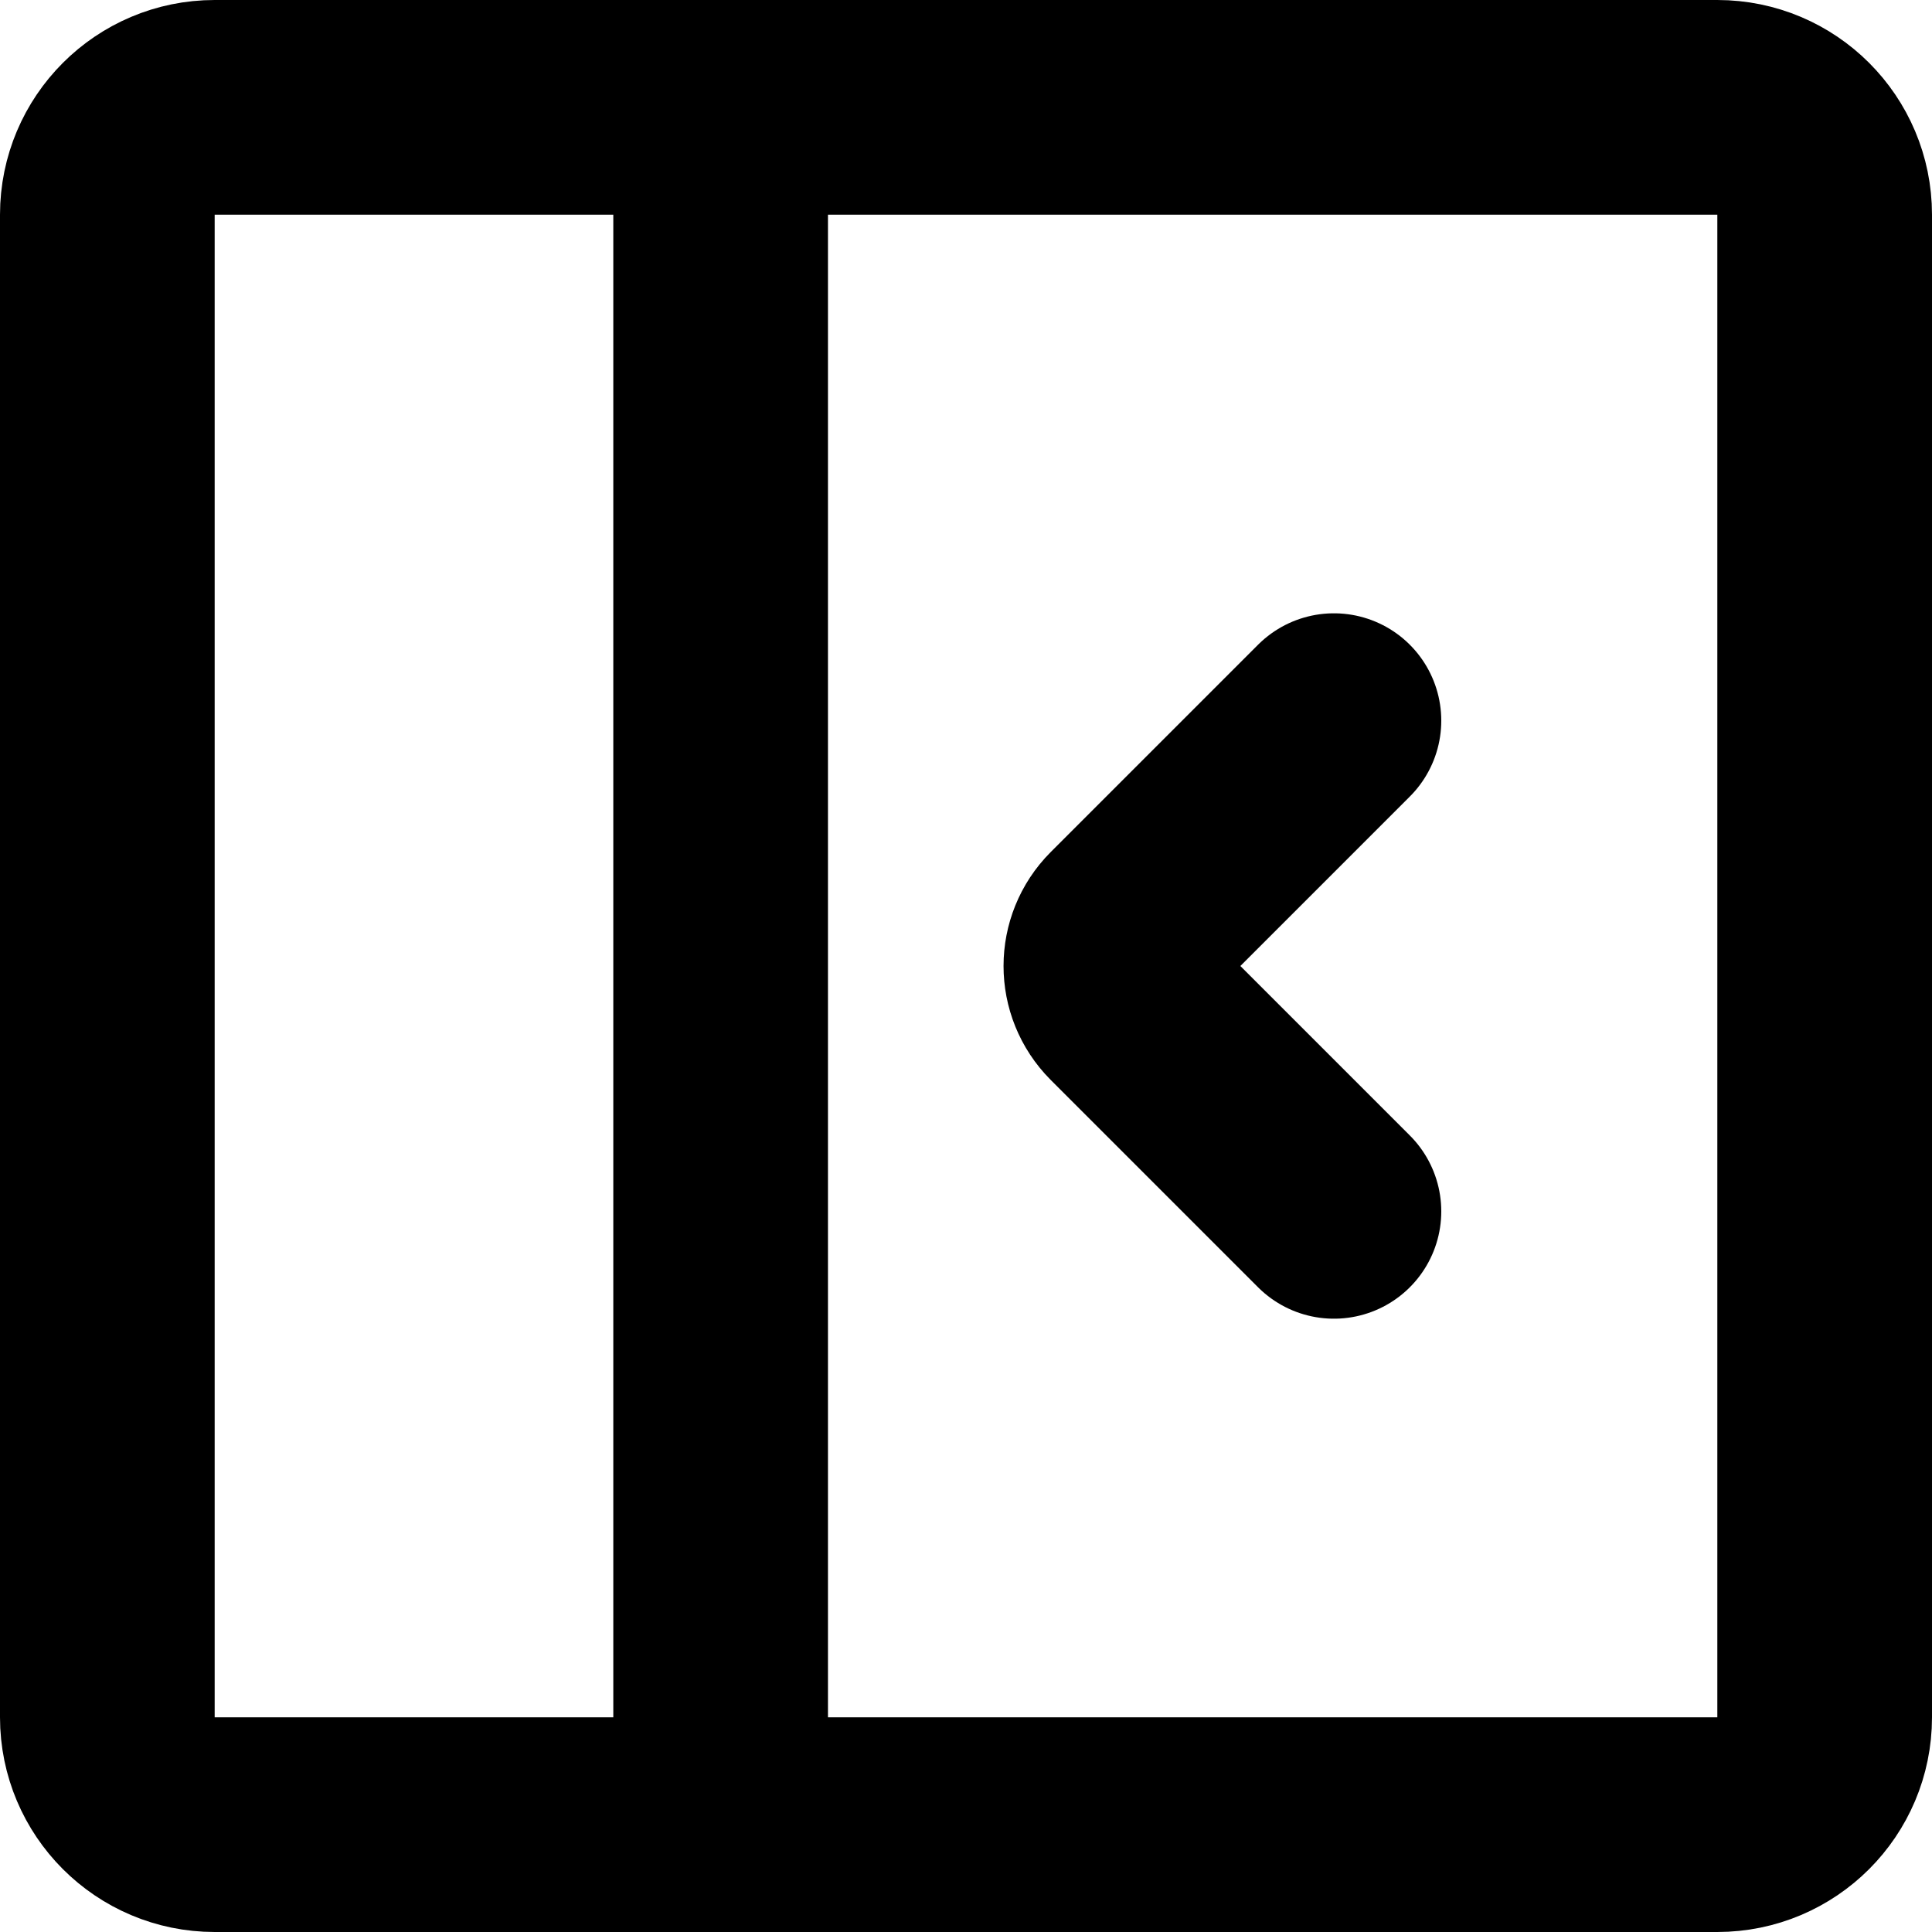
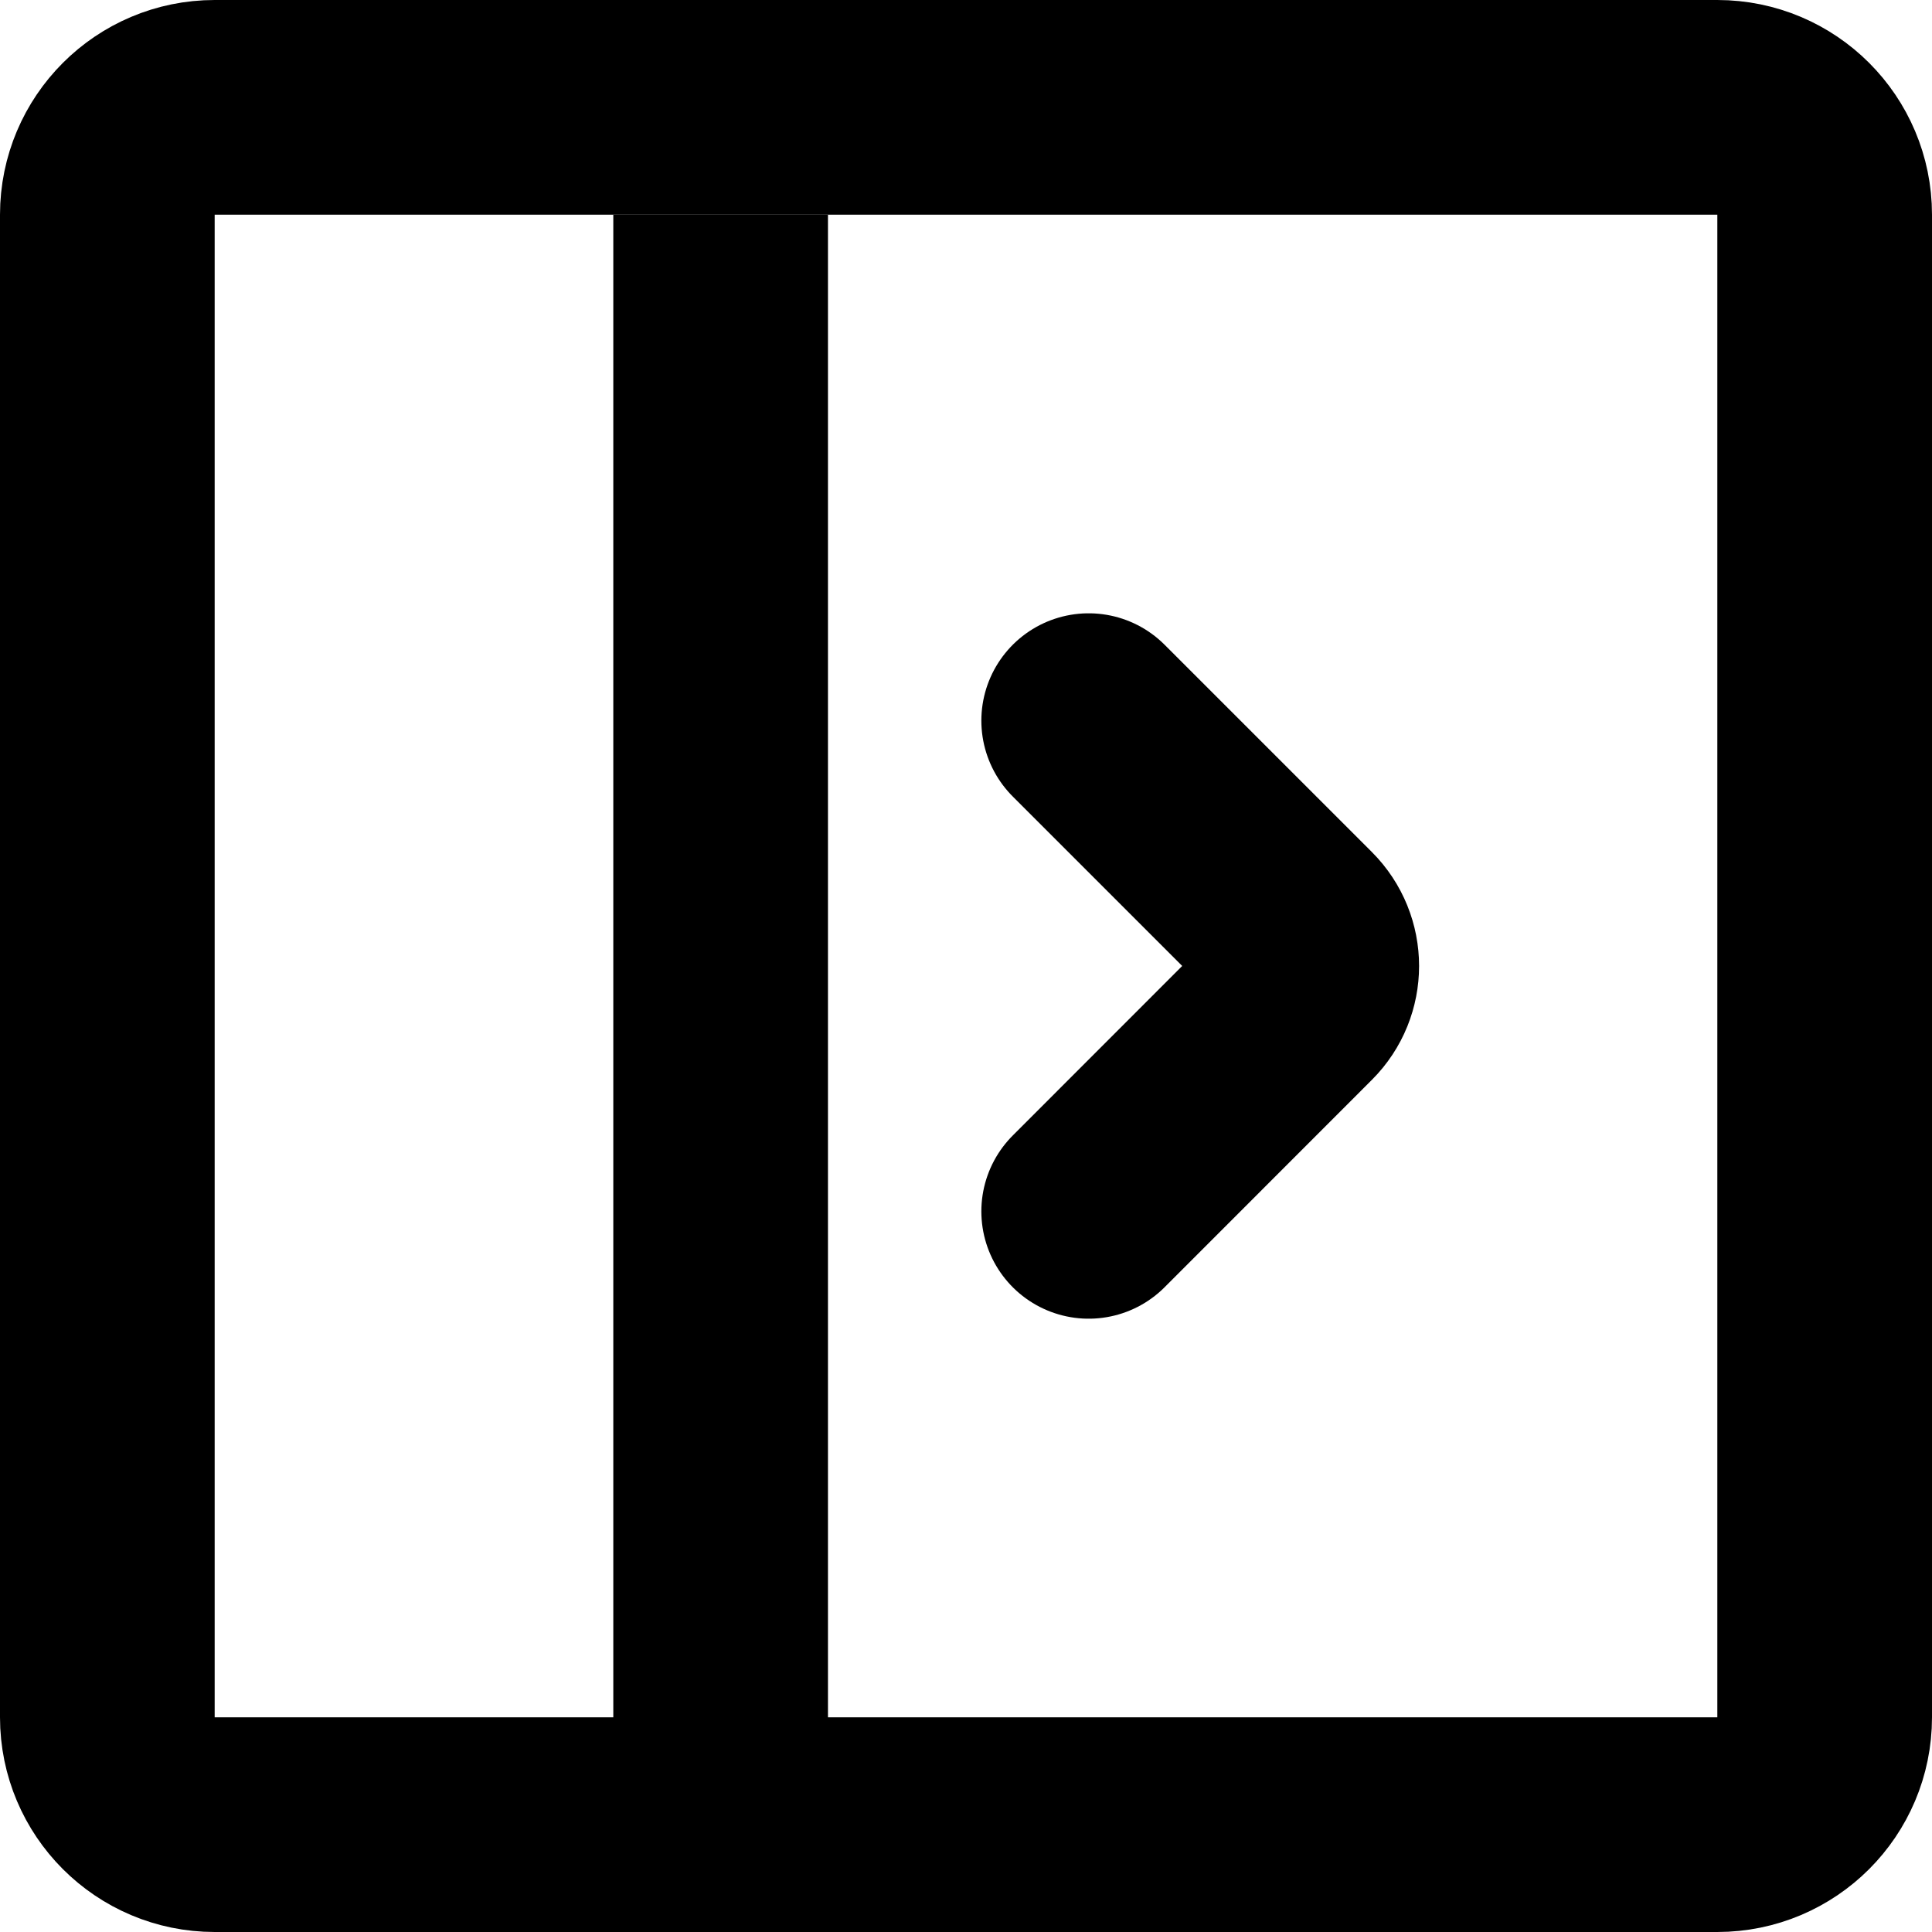
<svg xmlns="http://www.w3.org/2000/svg" width="18" height="18" viewBox="0 0 18 18" fill="none">
  <rect x="1" y="1" width="16" height="16" rx="1" stroke="black" stroke-width="2" />
-   <path d="M6.714 1V17" stroke="black" stroke-width="2" />
-   <path d="M12.428 11.286L10.496 9.354C10.301 9.158 10.301 8.842 10.496 8.646L12.428 6.714" stroke="black" stroke-width="2" stroke-linecap="round" />
+   <path d="M6.714 2V18" stroke="black" stroke-width="2" />
+   <path d="M10.143 11.286L12.075 9.353C12.27 9.158 12.27 8.842 12.075 8.646L10.143 6.714" stroke="black" stroke-width="2" stroke-linecap="round" />
</svg>
